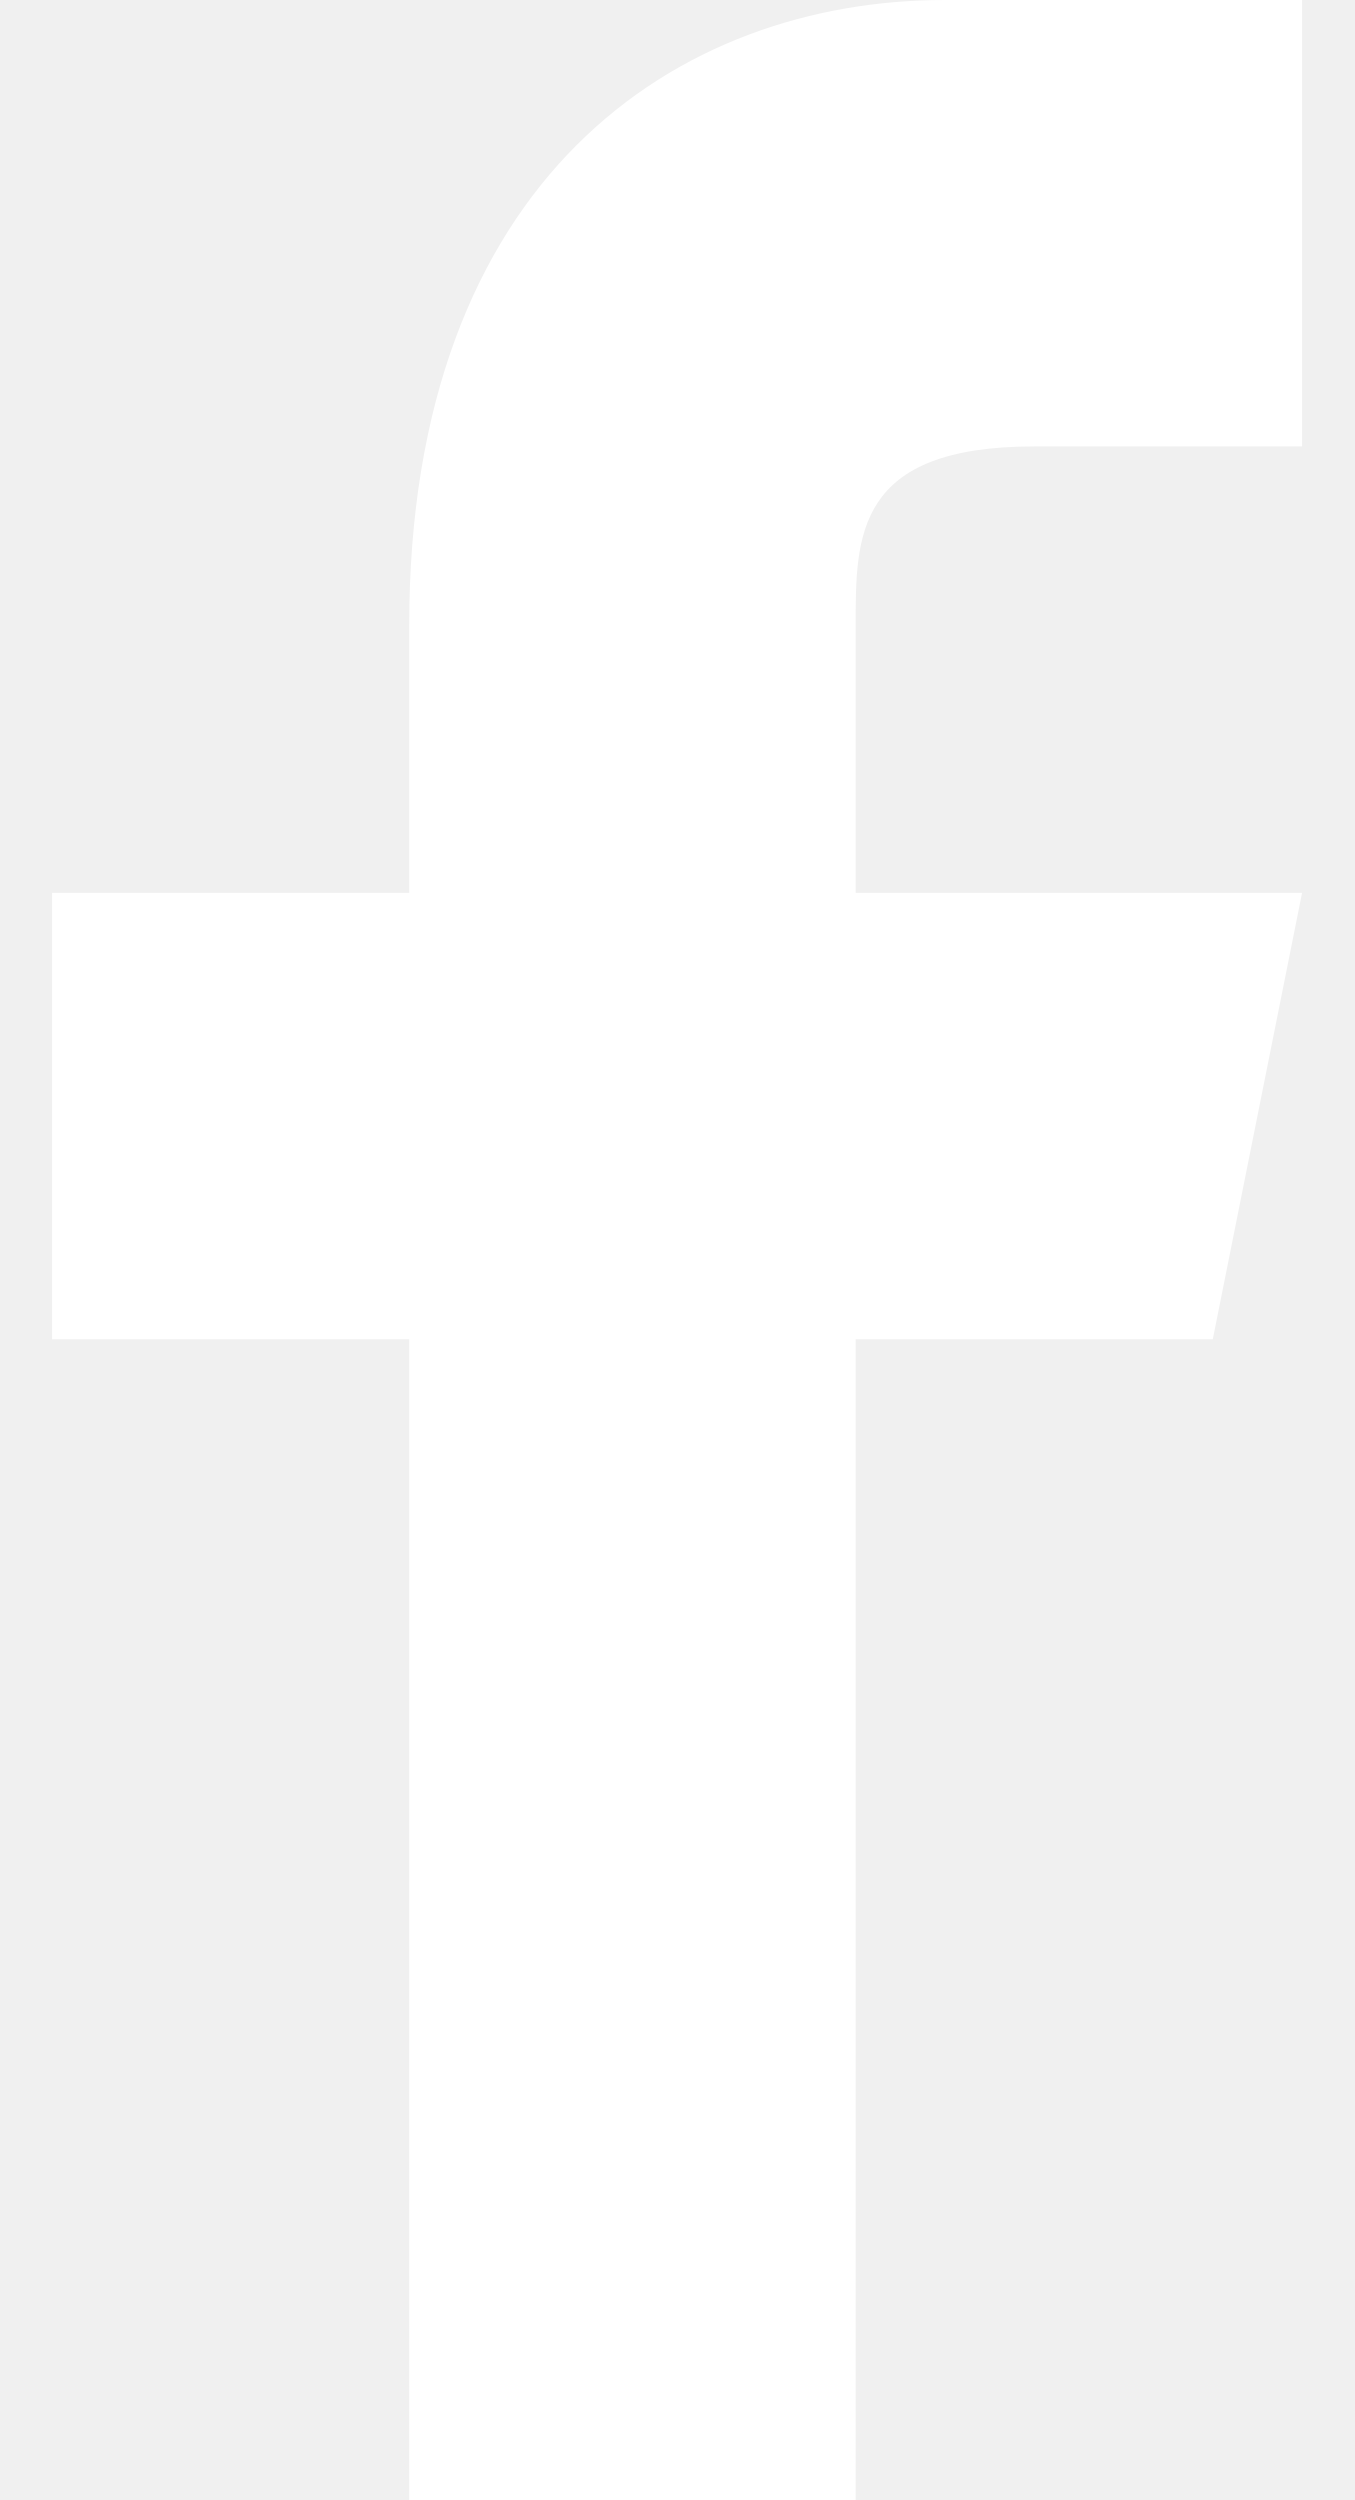
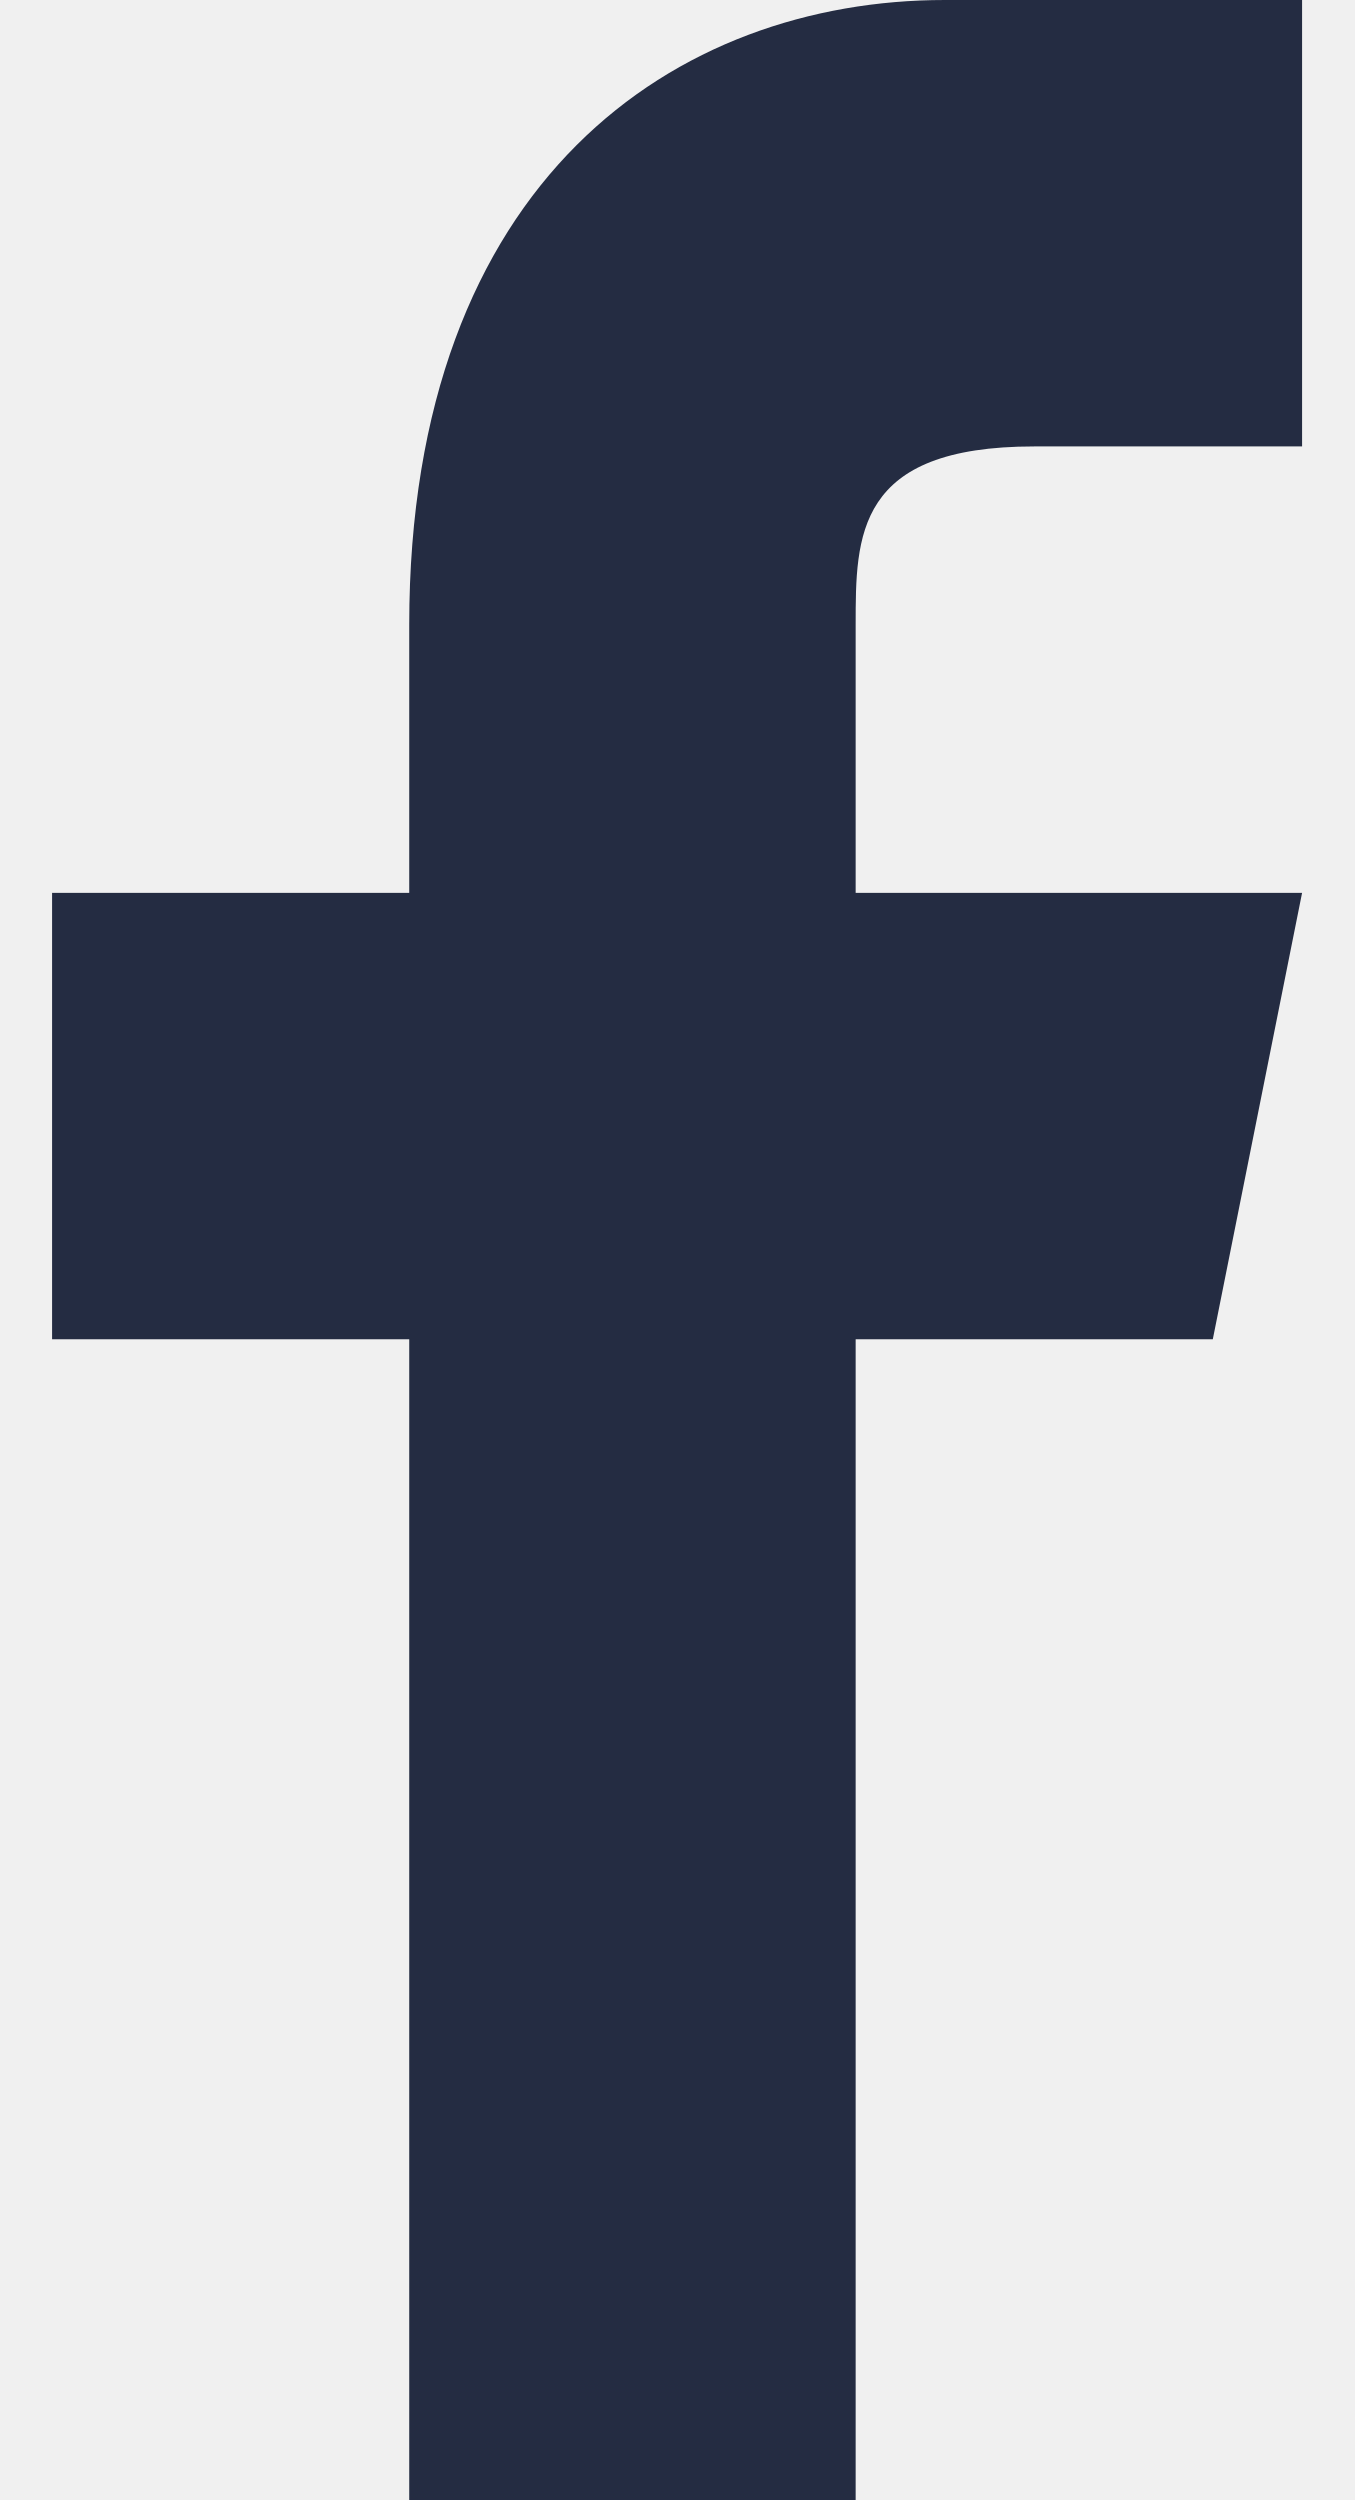
<svg xmlns="http://www.w3.org/2000/svg" xml:space="preserve" width="13px" height="24px" version="1.1" shape-rendering="geometricPrecision" text-rendering="geometricPrecision" image-rendering="optimizeQuality" fill-rule="evenodd" clip-rule="evenodd" viewBox="0 0 140 280" enable-background="new 0 0 24 24">
  <g id="Слой_x0020_1">
    <g id="_2880591778192">
-       <path fill="white" fill-rule="nonzero" d="M110 50l30 0 0 -50c-10,0 -20,0 -40,0 -30,0 -60,20 -60,70l0 30 -40 0 0 50 40 0 0 130 50 0 0 -130 40 0 10 -50 -50 0 0 -30c0,-10 0,-20 20,-20l0 0z" />
+       <path fill="#242C42" fill-rule="nonzero" d="M110 50l30 0 0 -50c-10,0 -20,0 -40,0 -30,0 -60,20 -60,70l0 30 -40 0 0 50 40 0 0 130 50 0 0 -130 40 0 10 -50 -50 0 0 -30c0,-10 0,-20 20,-20l0 0z" />
    </g>
  </g>
</svg>
